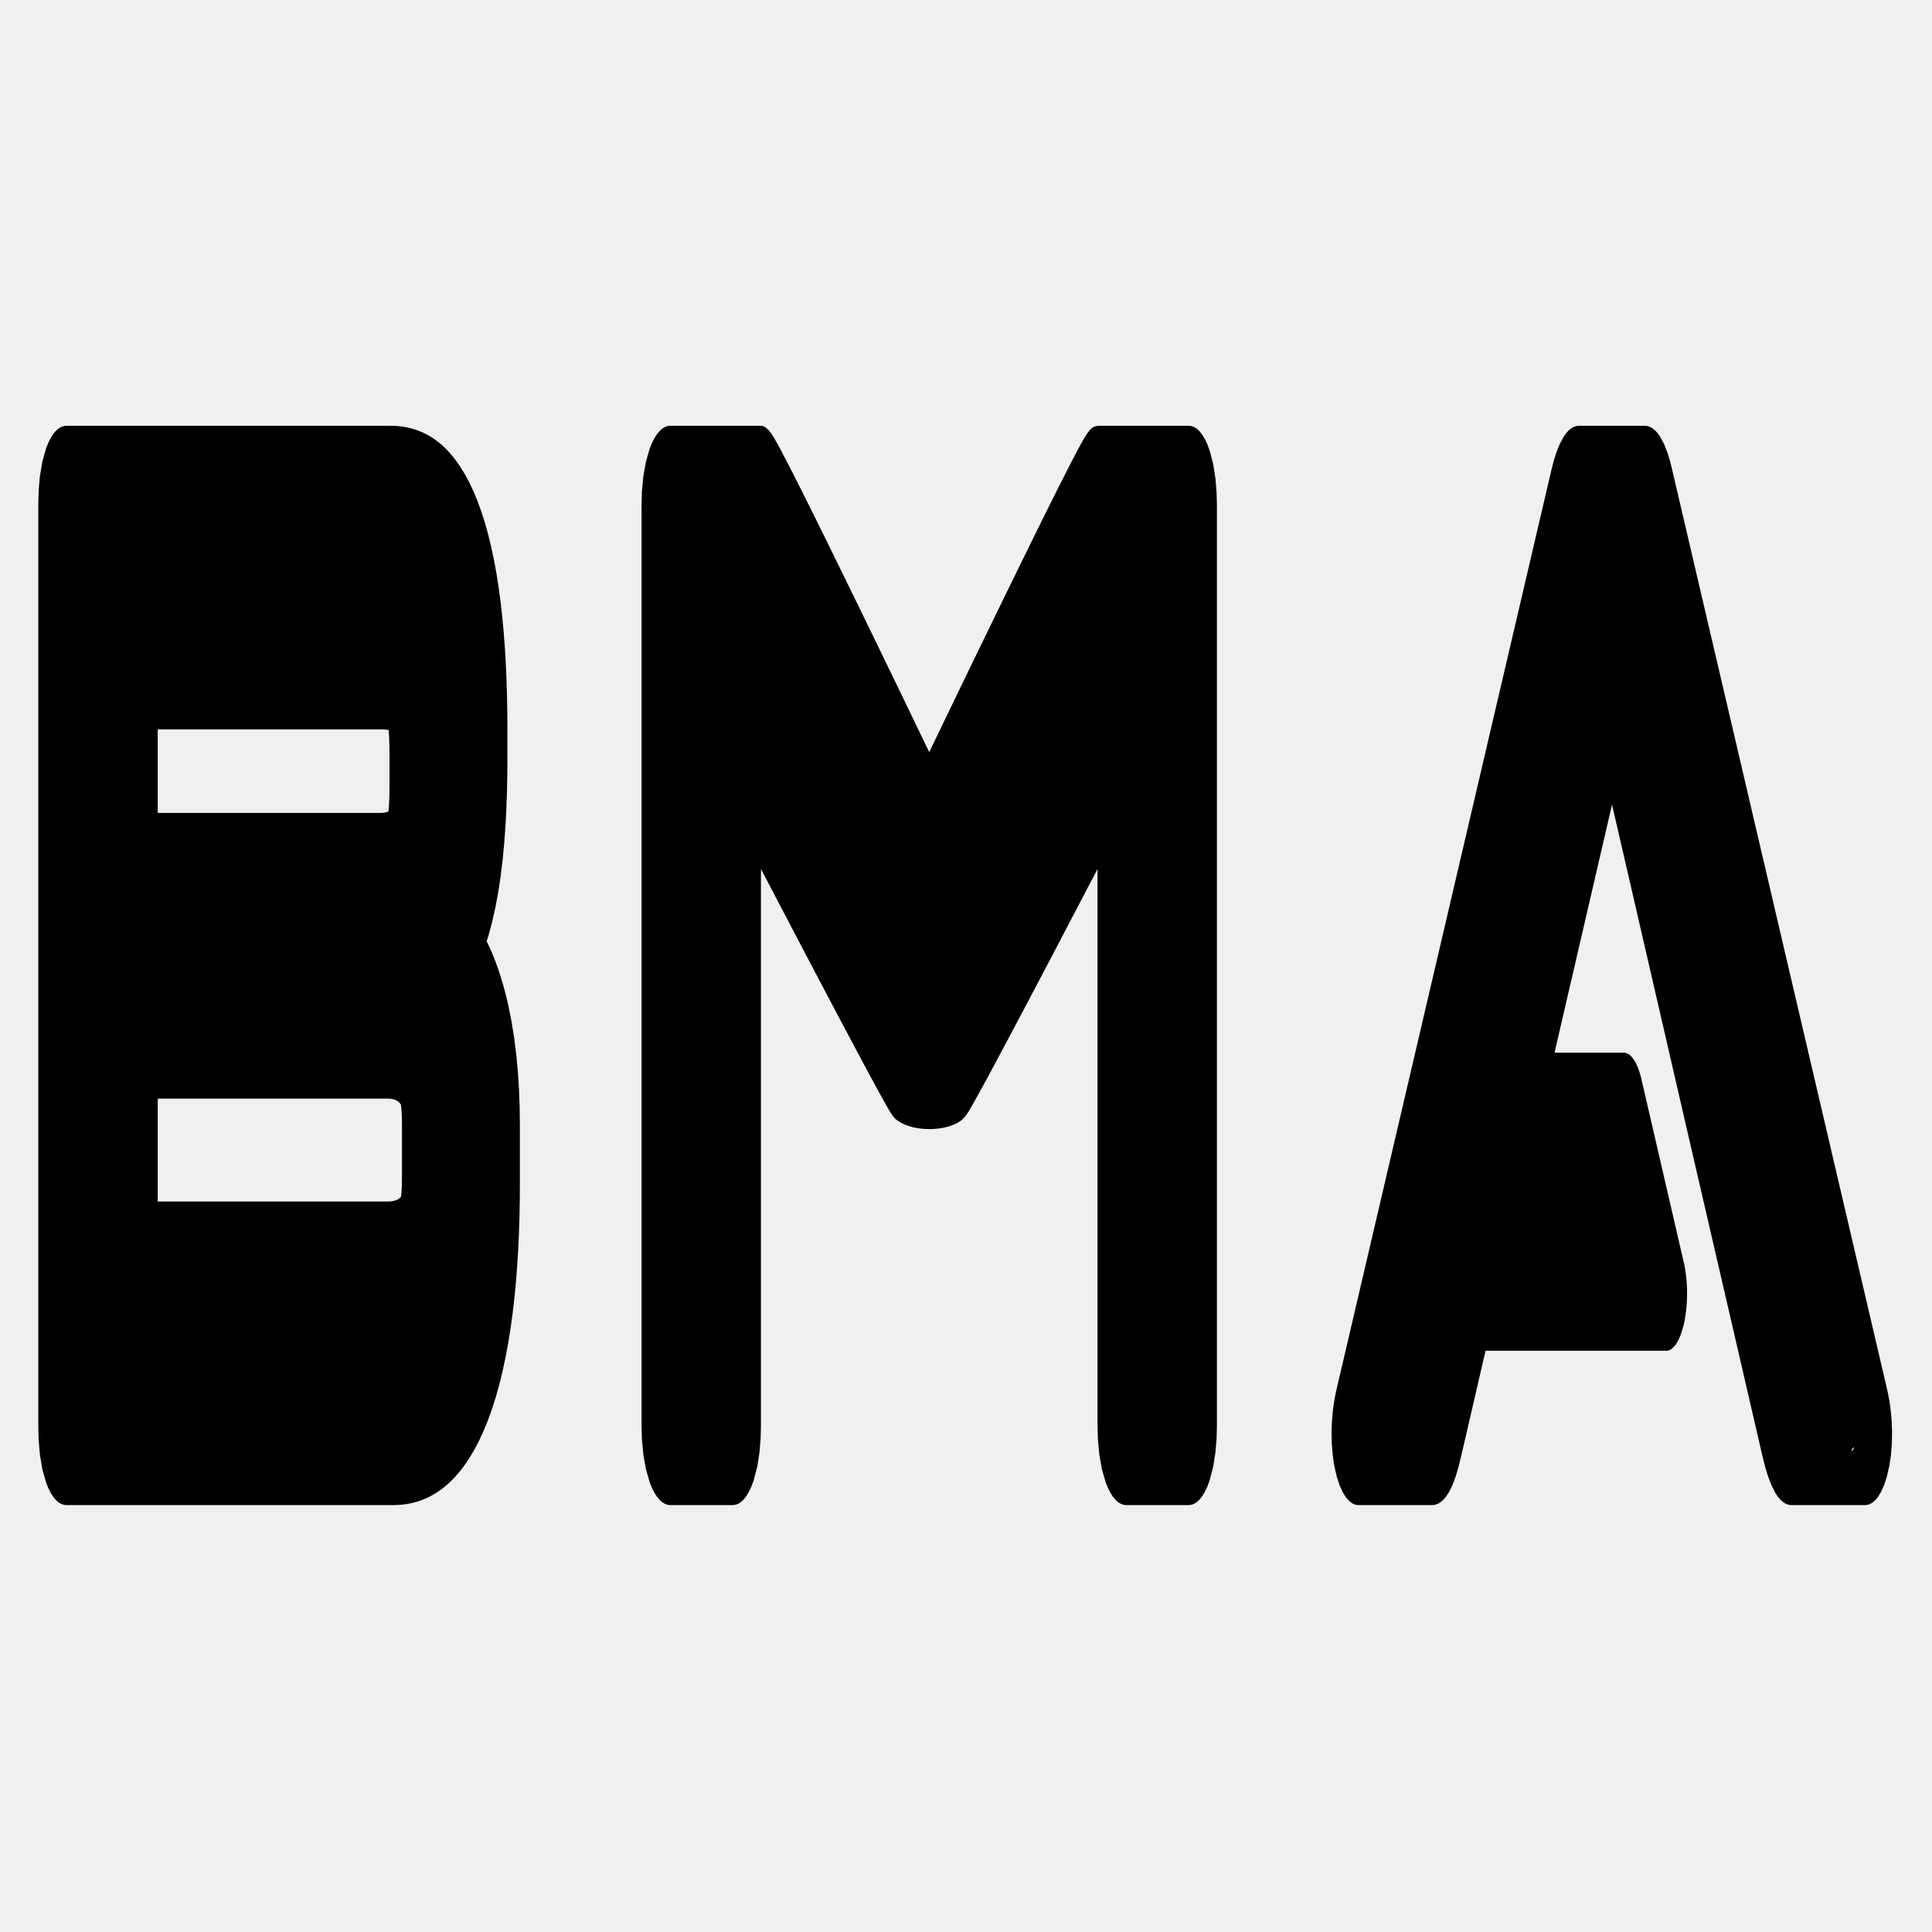
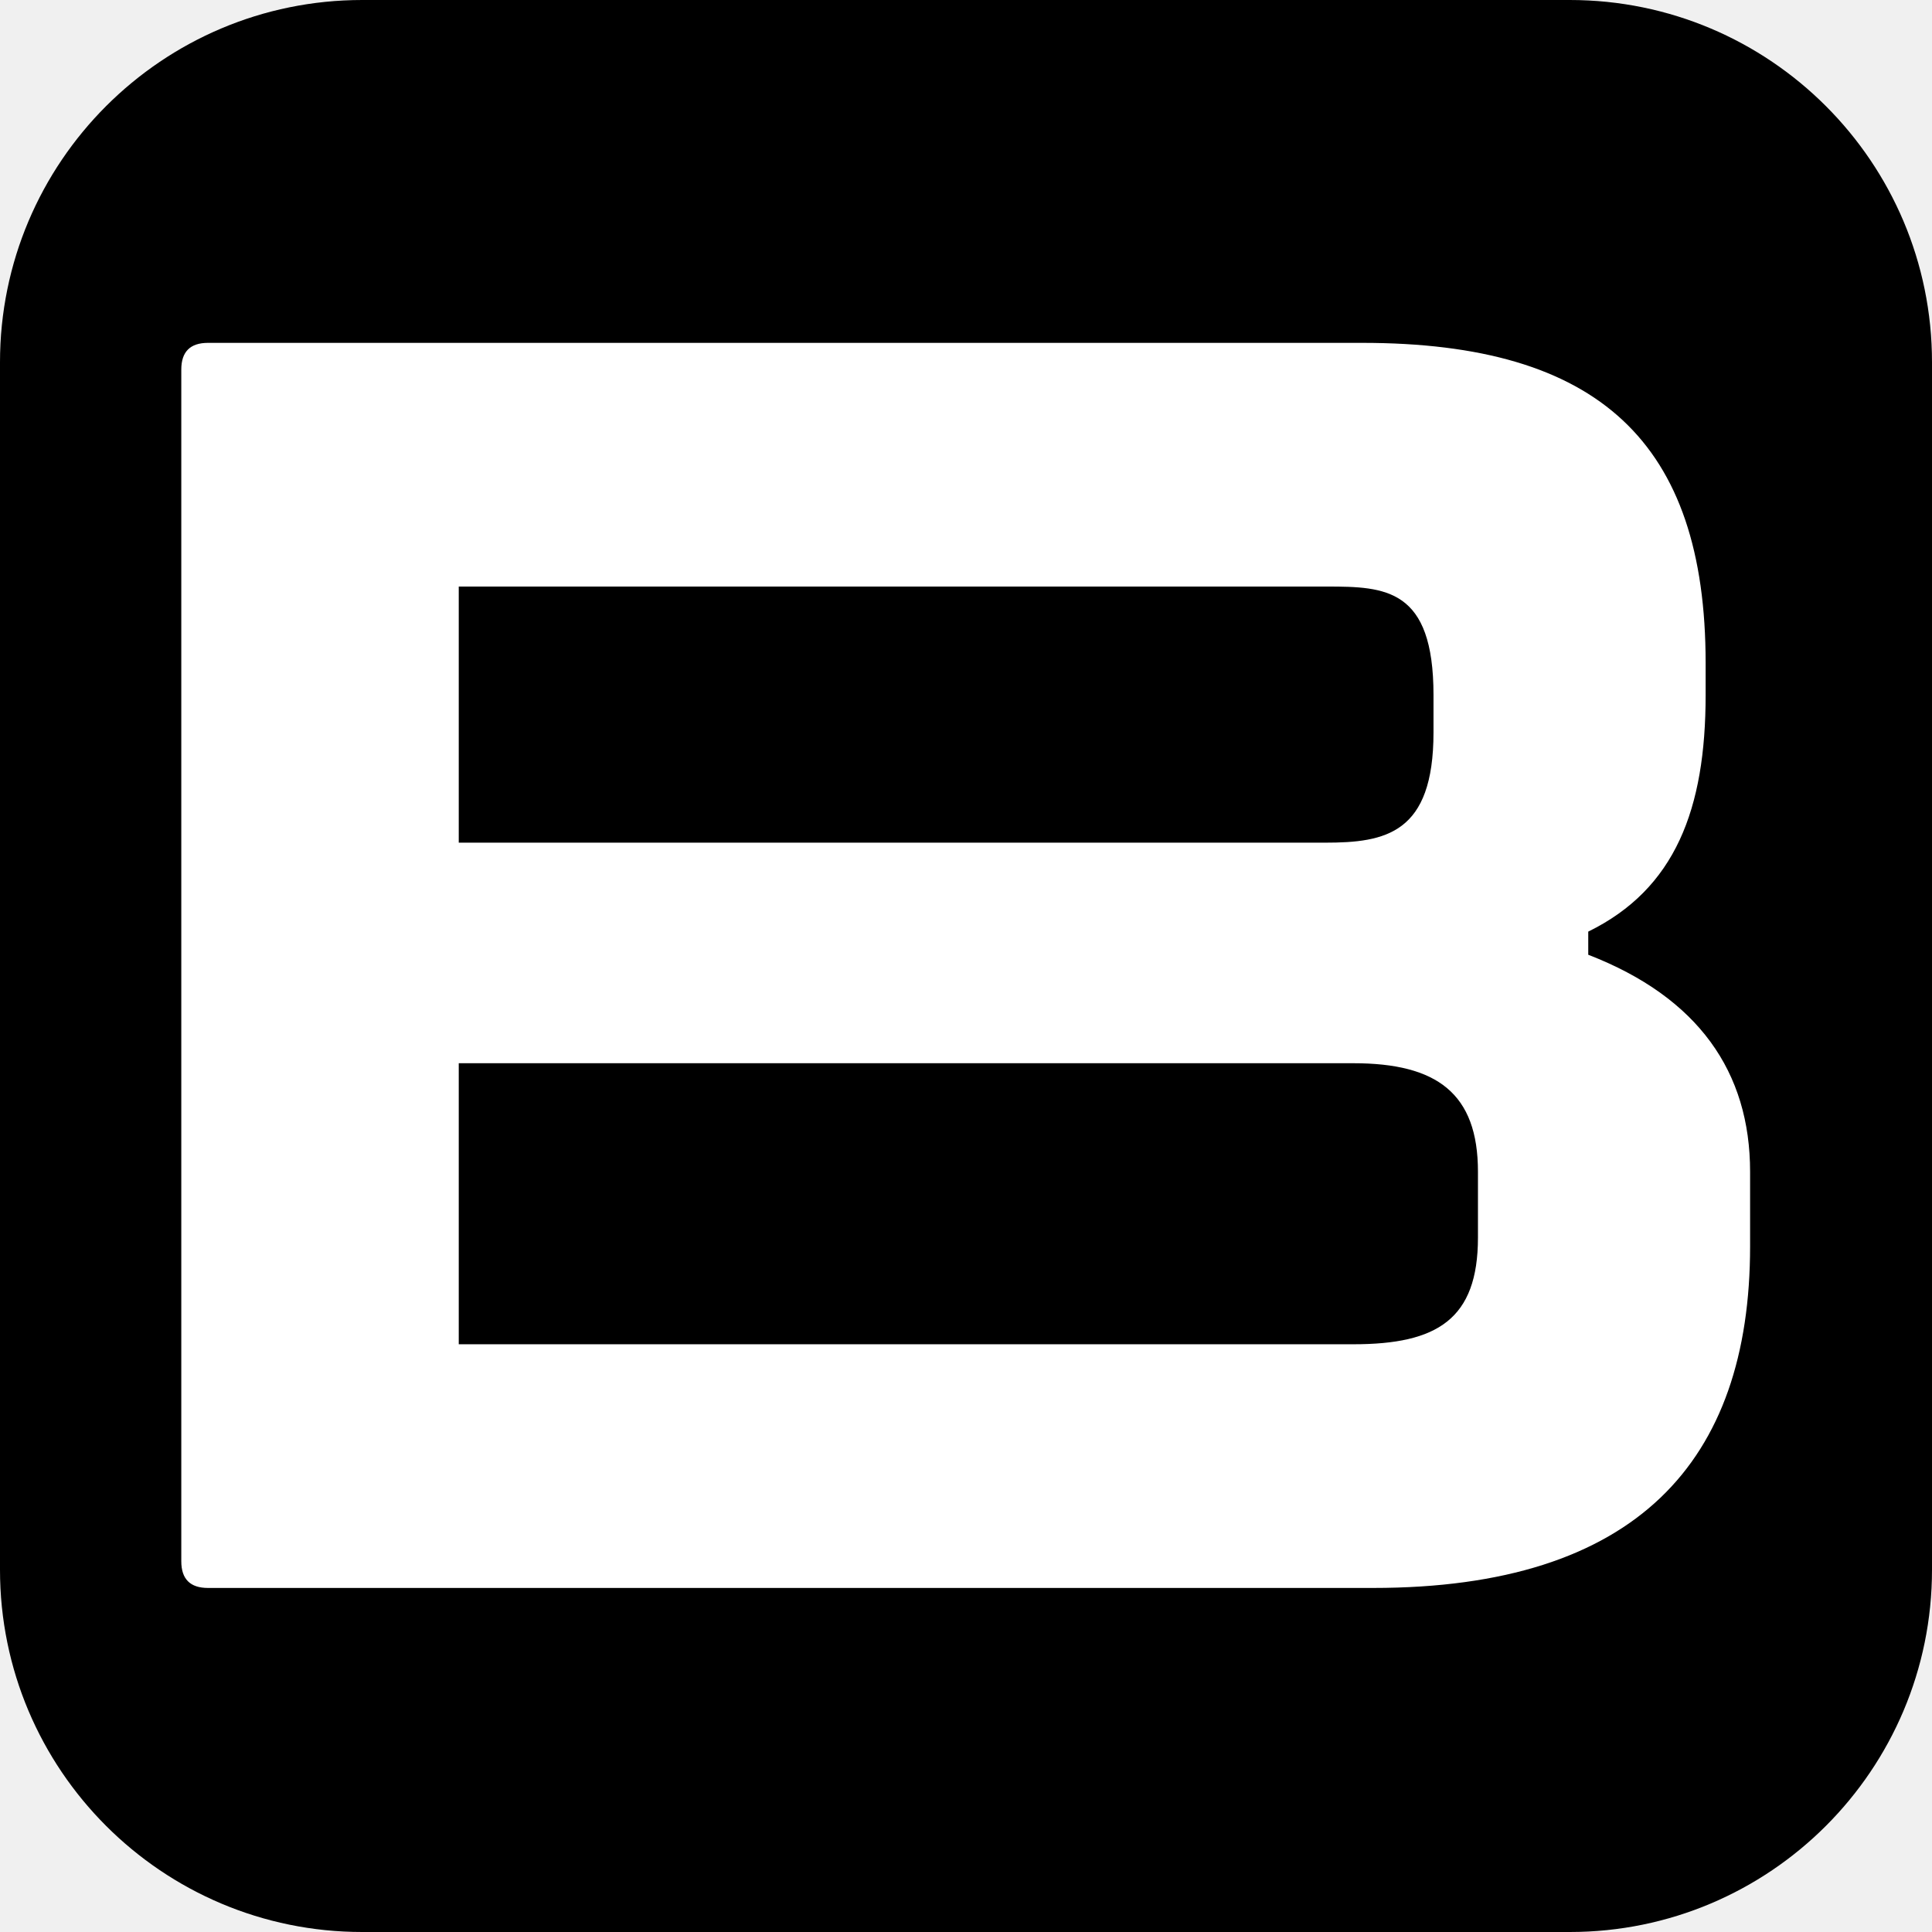
<svg xmlns="http://www.w3.org/2000/svg" viewBox="0 0 64 64">
-   <style>g{fill:#000000;stroke:#000000;stroke-width:22;stroke-linejoin:round}@media (prefers-color-scheme:dark){g{fill:#fff;stroke:#fff}}</style>
-   <g transform="translate(1.95 16) scale(0.0626 0.1729) translate(-26 -258.8)">
+   <rect width="64" height="64" rx="12" fill="#000000" />
+   <g fill="#fff" transform="translate(6 11.35) scale(0.2232) translate(-26.1 -258.8)">
    <path transform="matrix(1,0,0,-1,67.3049,365.7479)" d="M0 0V-41.71H132.787C145.193-41.71 151.265-38.015 151.265-25.871V-16.104C151.265-4.49 145.193 0 132.787 0ZM0 70.746V32.734H128.563C137.538 32.734 144.667 34.052 144.667 49.099V54.645C144.667 70.484 137.538 70.746 128.828 70.746ZM-41.18-73.918V102.953C-41.18 105.592-39.862 106.913-37.22 106.913H134.105C169.216 106.913 185.055 92.13 185.055 59.396V54.645C185.055 37.75 180.569 25.871 167.634 19.534V16.1C183.999 9.767 191.654-1.321 191.654-16.104V-27.192C191.654-59.135 174.759-77.877 135.691-77.877H-37.22C-39.862-77.877-41.18-76.556-41.18-73.918" />
  </g>
-   <g transform="translate(6.95 16) scale(0.0626 0.1729) translate(-26 -258.8)">
-     <path transform="matrix(1,0,0,-1,265.4687,439.4005)" d="M0 0V176.341C0 178.983 1.582 180.566 4.221 180.566H52.003C54.645 180.566 139.382 116.66 139.382 116.66H143.081C143.081 116.66 227.821 180.566 230.46 180.566H278.503C281.145 180.566 282.466 178.983 282.466 176.341V0C282.466-2.642 281.145-4.225 278.503-4.225H245.508C242.865-4.225 241.283-2.642 241.283 0V125.656H238.379C238.379 125.656 158.291 69.893 155.486 69.143 148.864 67.371 133.876 67.368 126.977 69.143 124.421 69.8 44.083 125.656 44.083 125.656H41.18V0C41.18-2.642 39.862-4.225 37.22-4.225H4.221C1.582-4.225 0-2.642 0 0" />
-   </g>
-   <g transform="translate(12.55 16) scale(0.0626 0.1729) translate(-26 -258.8)">
-     <path transform="matrix(1,0,0,-1,707.2703,414.0593)" d="M0 0-22.416 35.111H-79.234L-101.673 0Z" />
-     <path transform="matrix(1,0,0,-1,814.6678,438.0827)" d="M0 0-112.985 175.023C-114.568 177.666-115.889 179.248-118.792 179.248H-153.639C-156.277 179.248-157.863 177.666-159.446 175.023L-272.431 0C-274.807-3.43-272.959-5.542-270.322-5.542H-231.251C-228.083-5.542-226.762-3.695-224.914-.791L-209.075 24.023H-209.07L-186.632 59.135H-186.638L-137.8 135.426H-134.366L-85.793 59.135-63.356 24.023-47.517-.791C-45.669-3.695-44.083-5.542-41.18-5.542H-2.109C.53-5.542 2.377-3.43 0 0" />
-   </g>
</svg>
